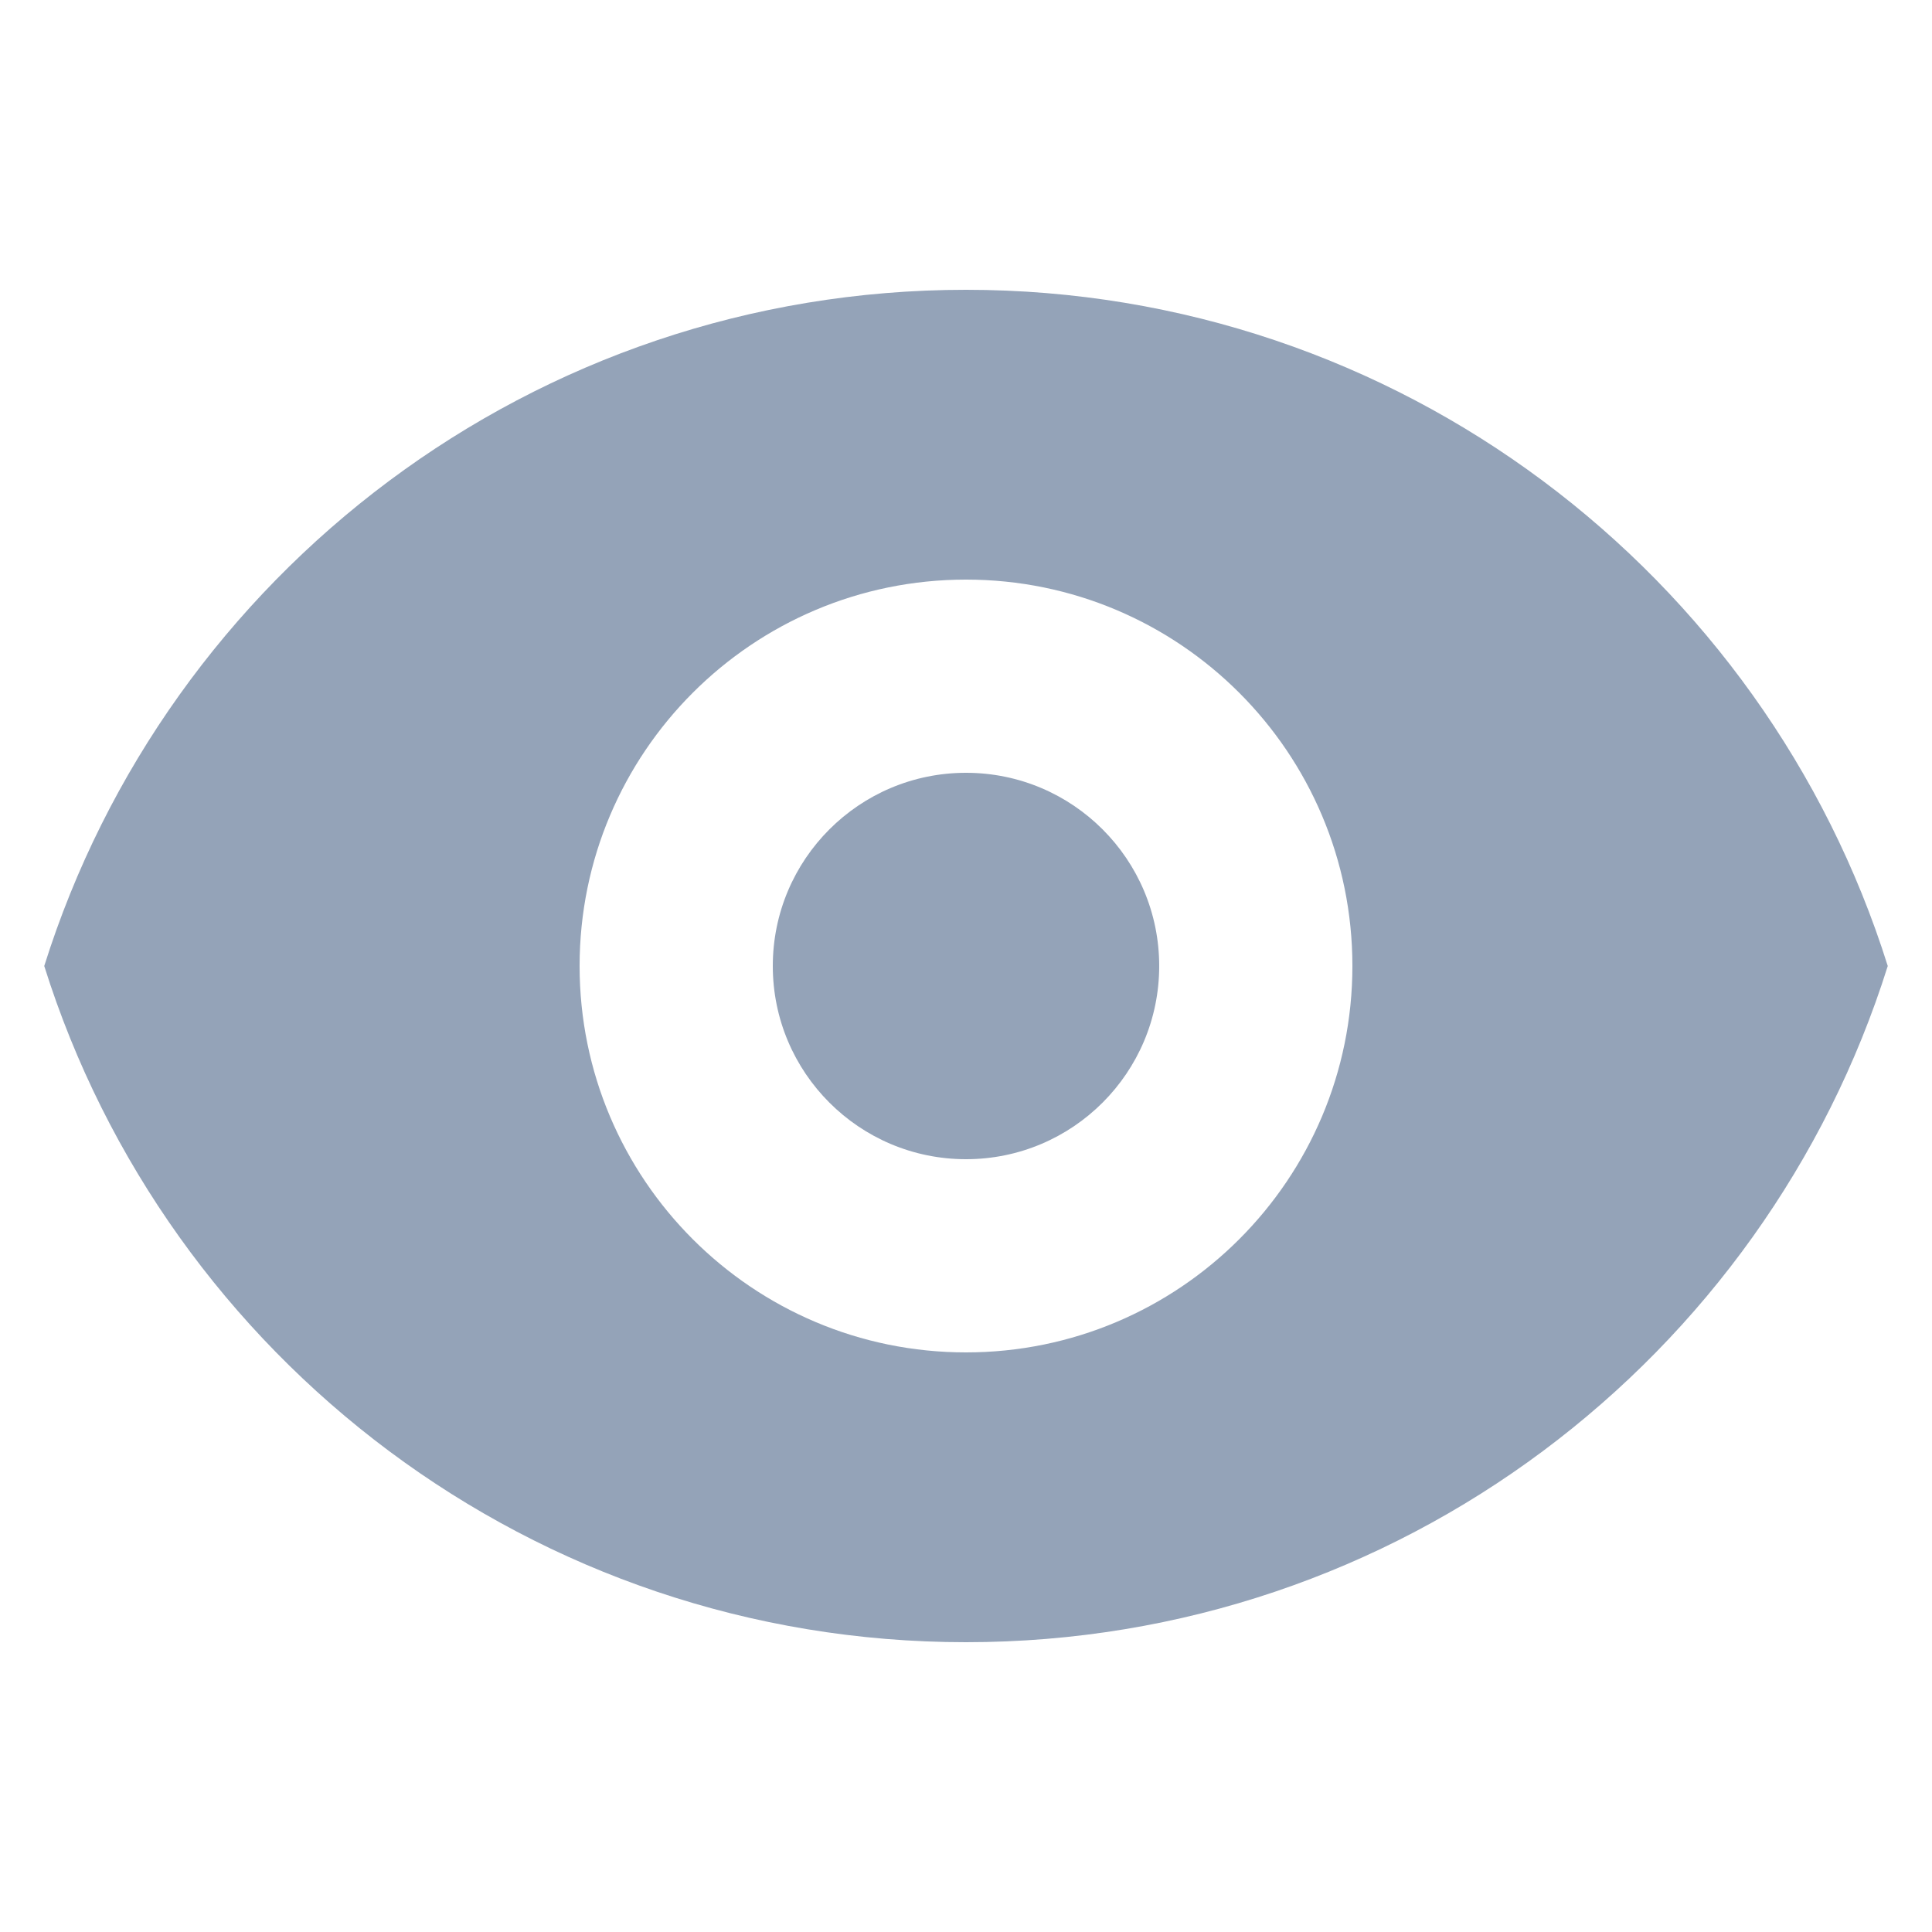
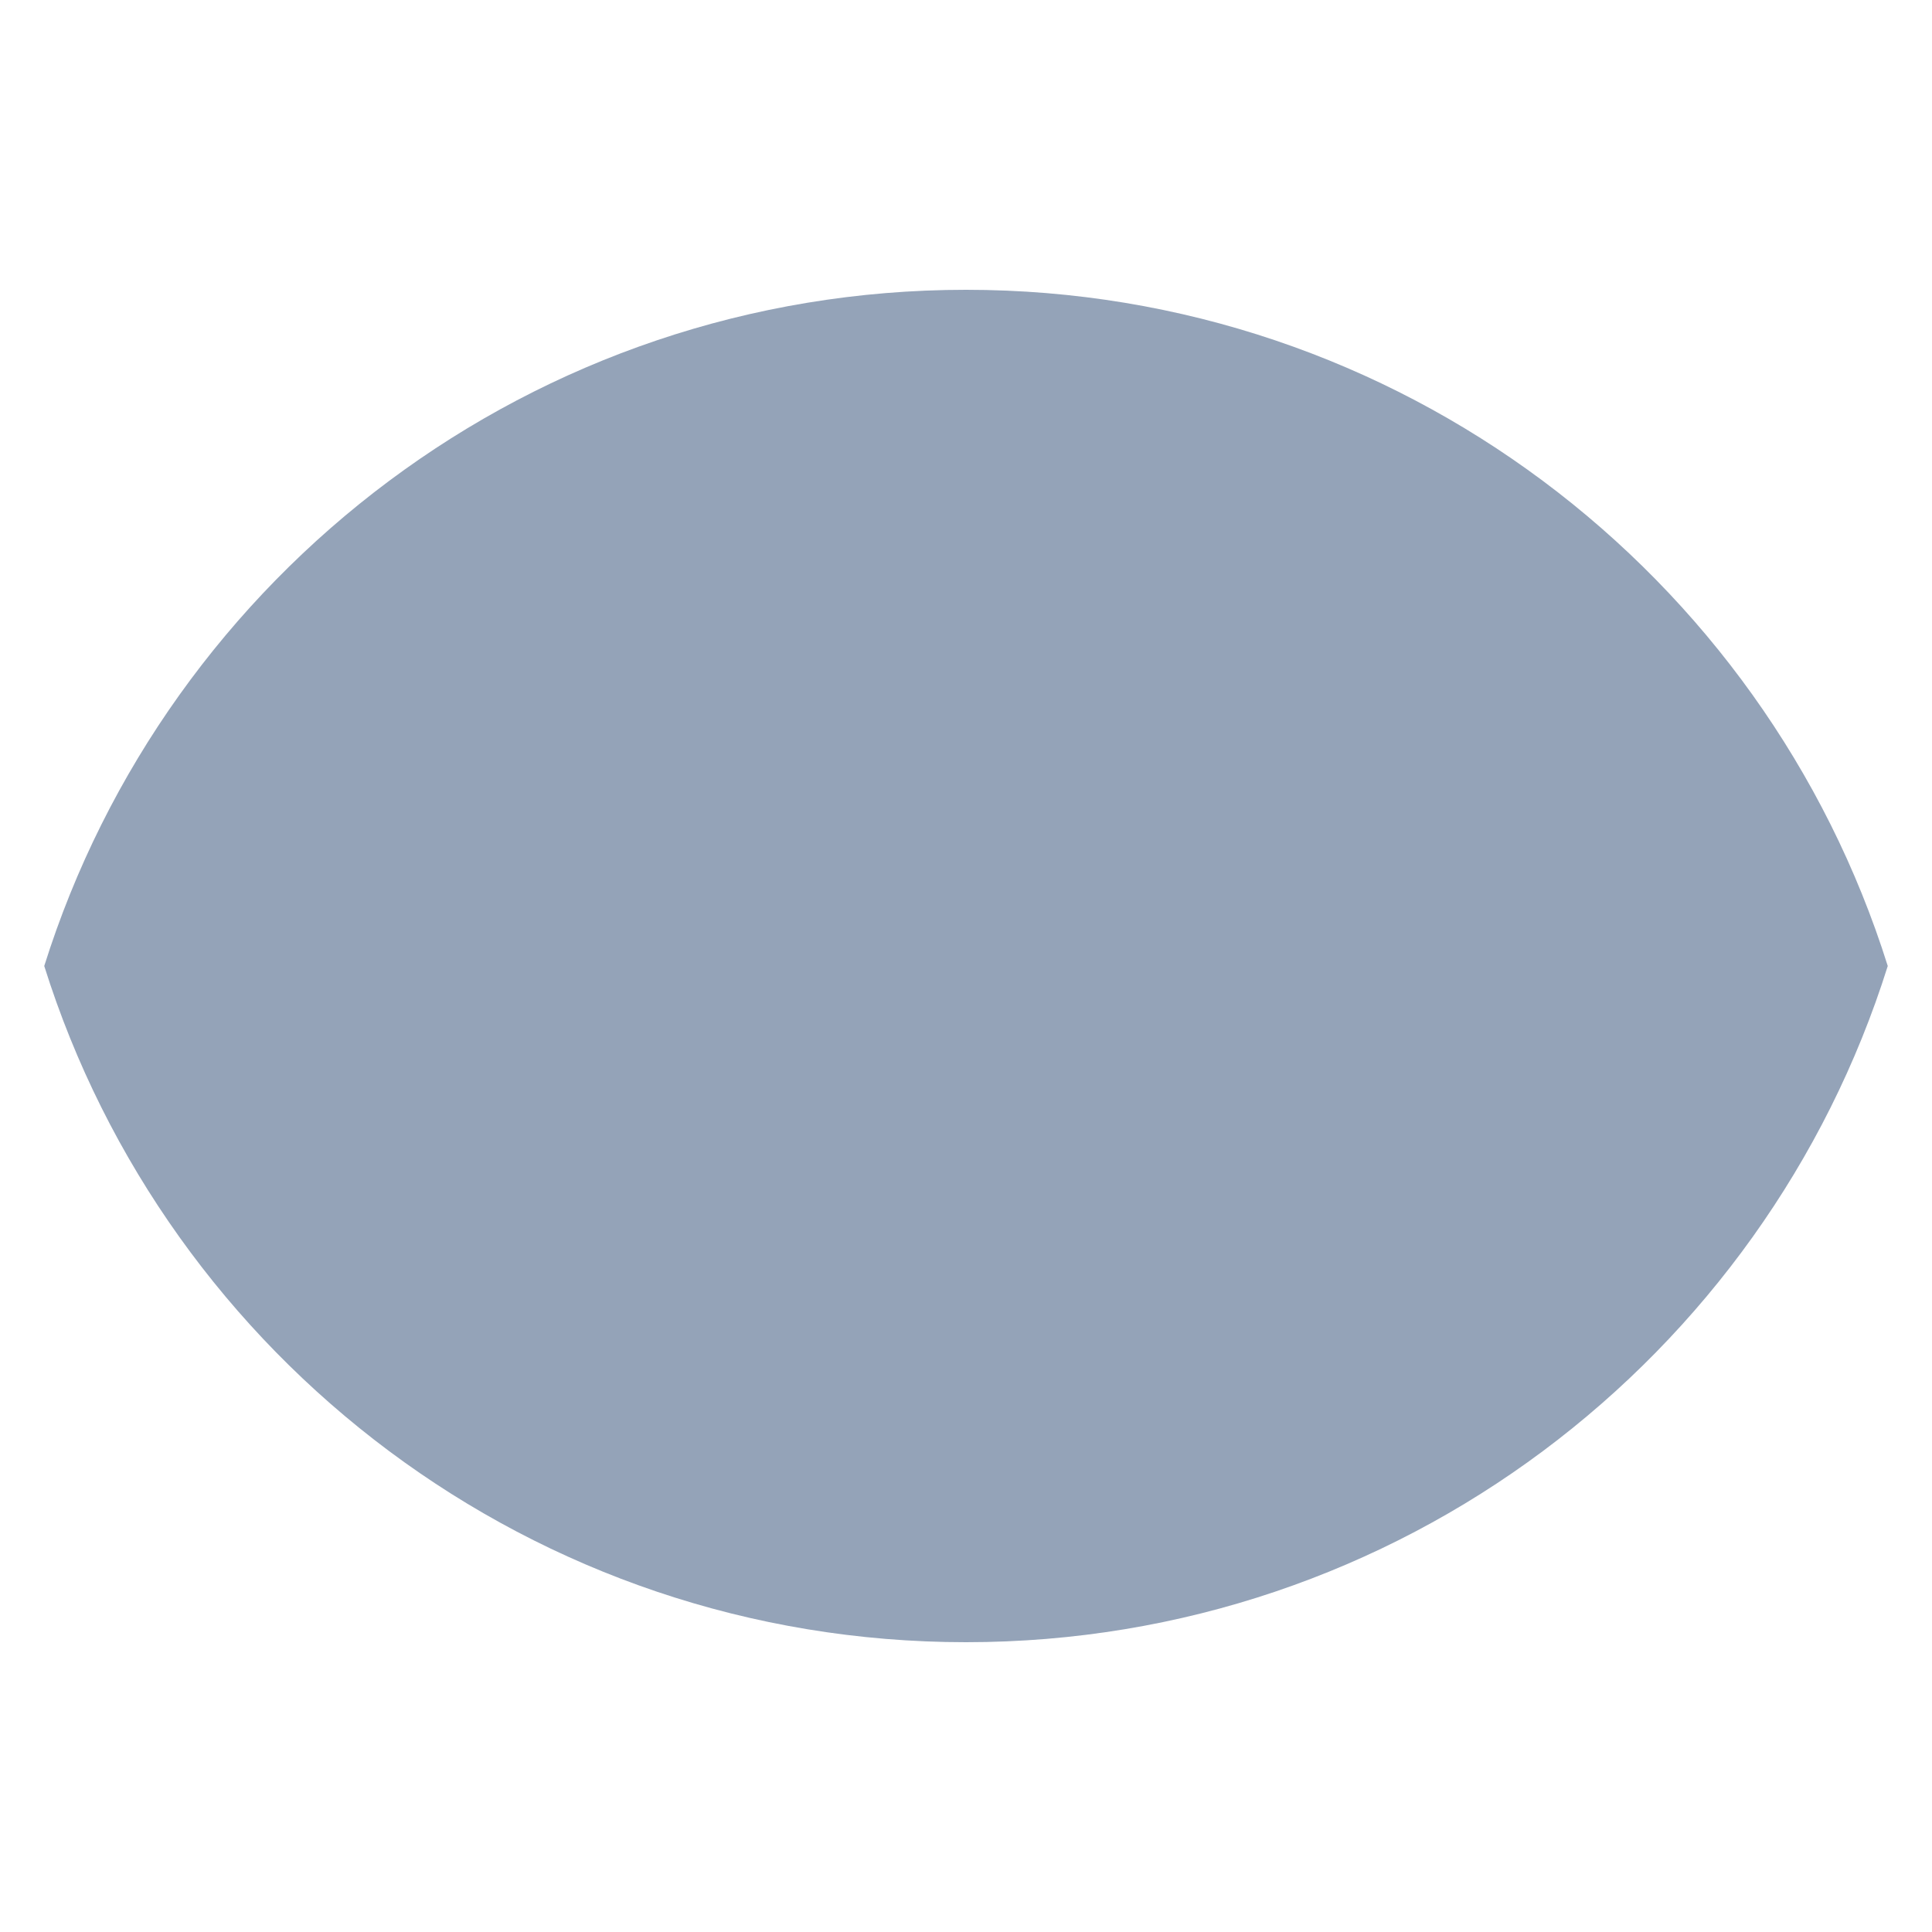
<svg xmlns="http://www.w3.org/2000/svg" class="h-5 w-5" viewBox="0 0 20 20" fill="#94A3B8">
  <path d="M10 12a2 2 0 100-4 2 2 0 000 4z" />
-   <path fill-rule="evenodd" d="M.458 10C1.732 5.943 5.522 3 10 3s8.268 2.943 9.542 7c-1.274 4.057-5.064 7-9.542 7S1.732 14.057.458 10zM14 10a4 4 0 11-8 0 4 4 0 018 0z" clip-rule="evenodd" />
+   <path fillRule="evenodd" d="M.458 10C1.732 5.943 5.522 3 10 3s8.268 2.943 9.542 7c-1.274 4.057-5.064 7-9.542 7S1.732 14.057.458 10zM14 10a4 4 0 11-8 0 4 4 0 018 0z" clipRule="evenodd" />
</svg>
